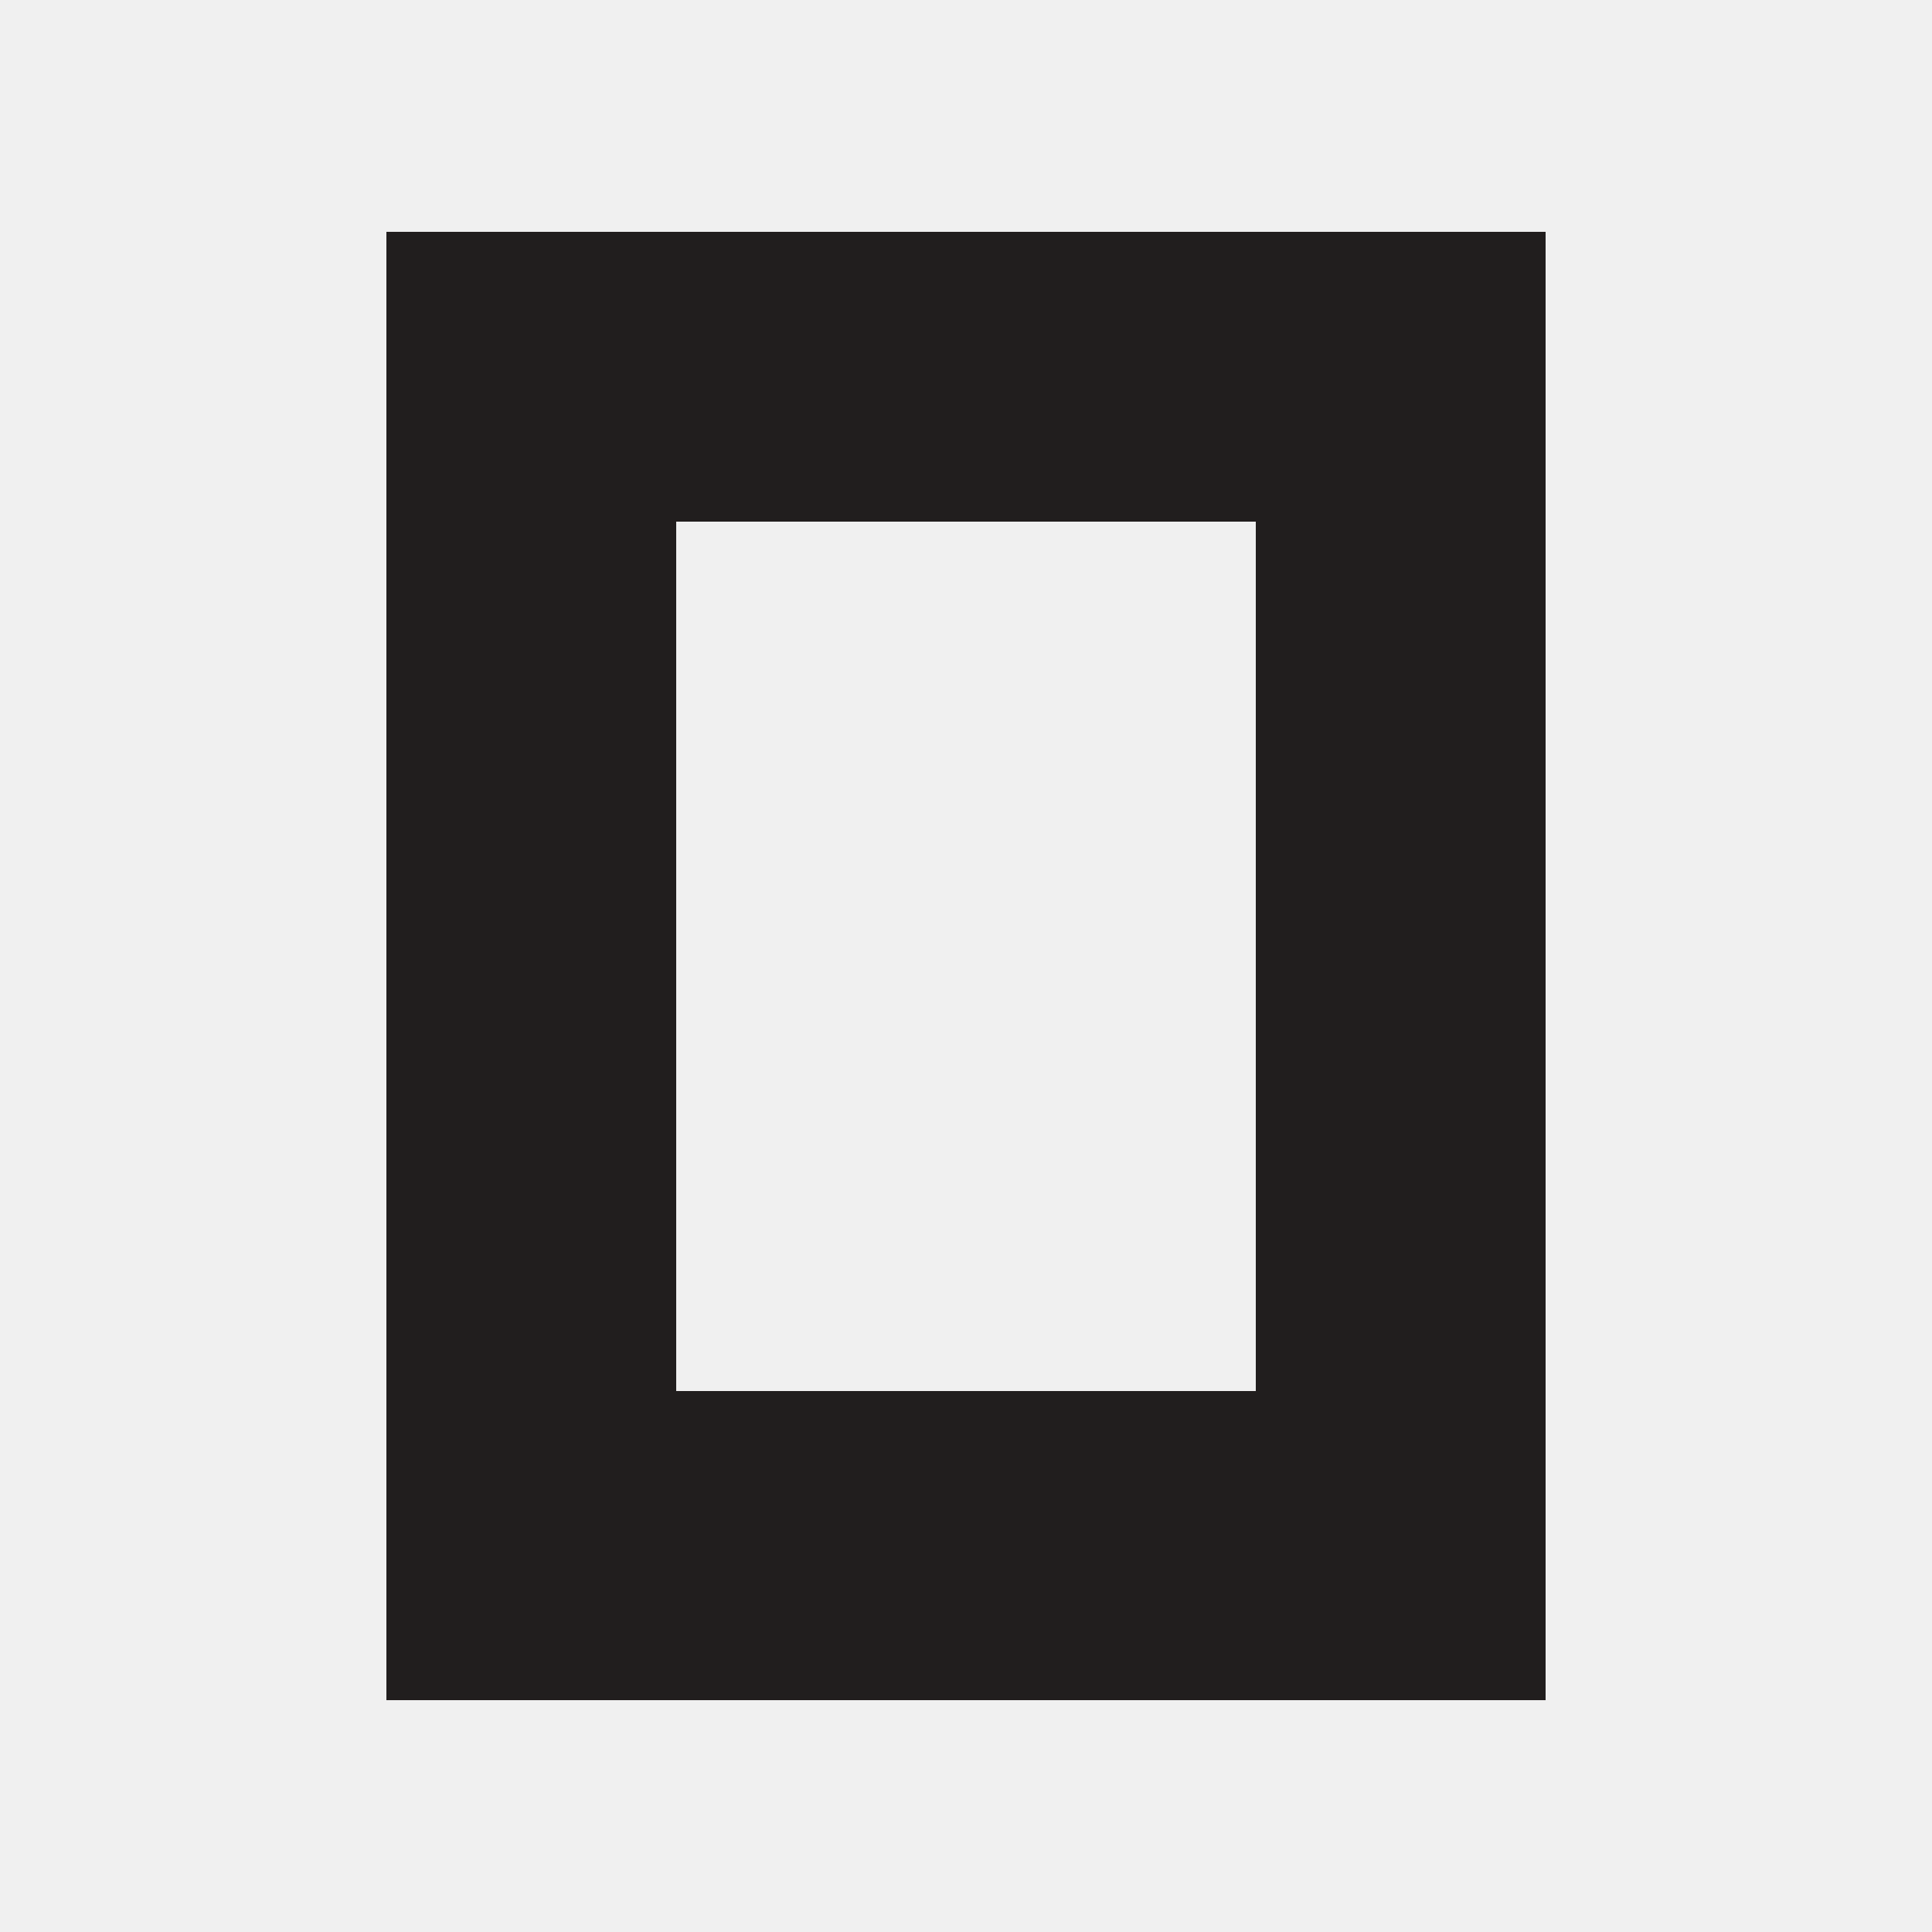
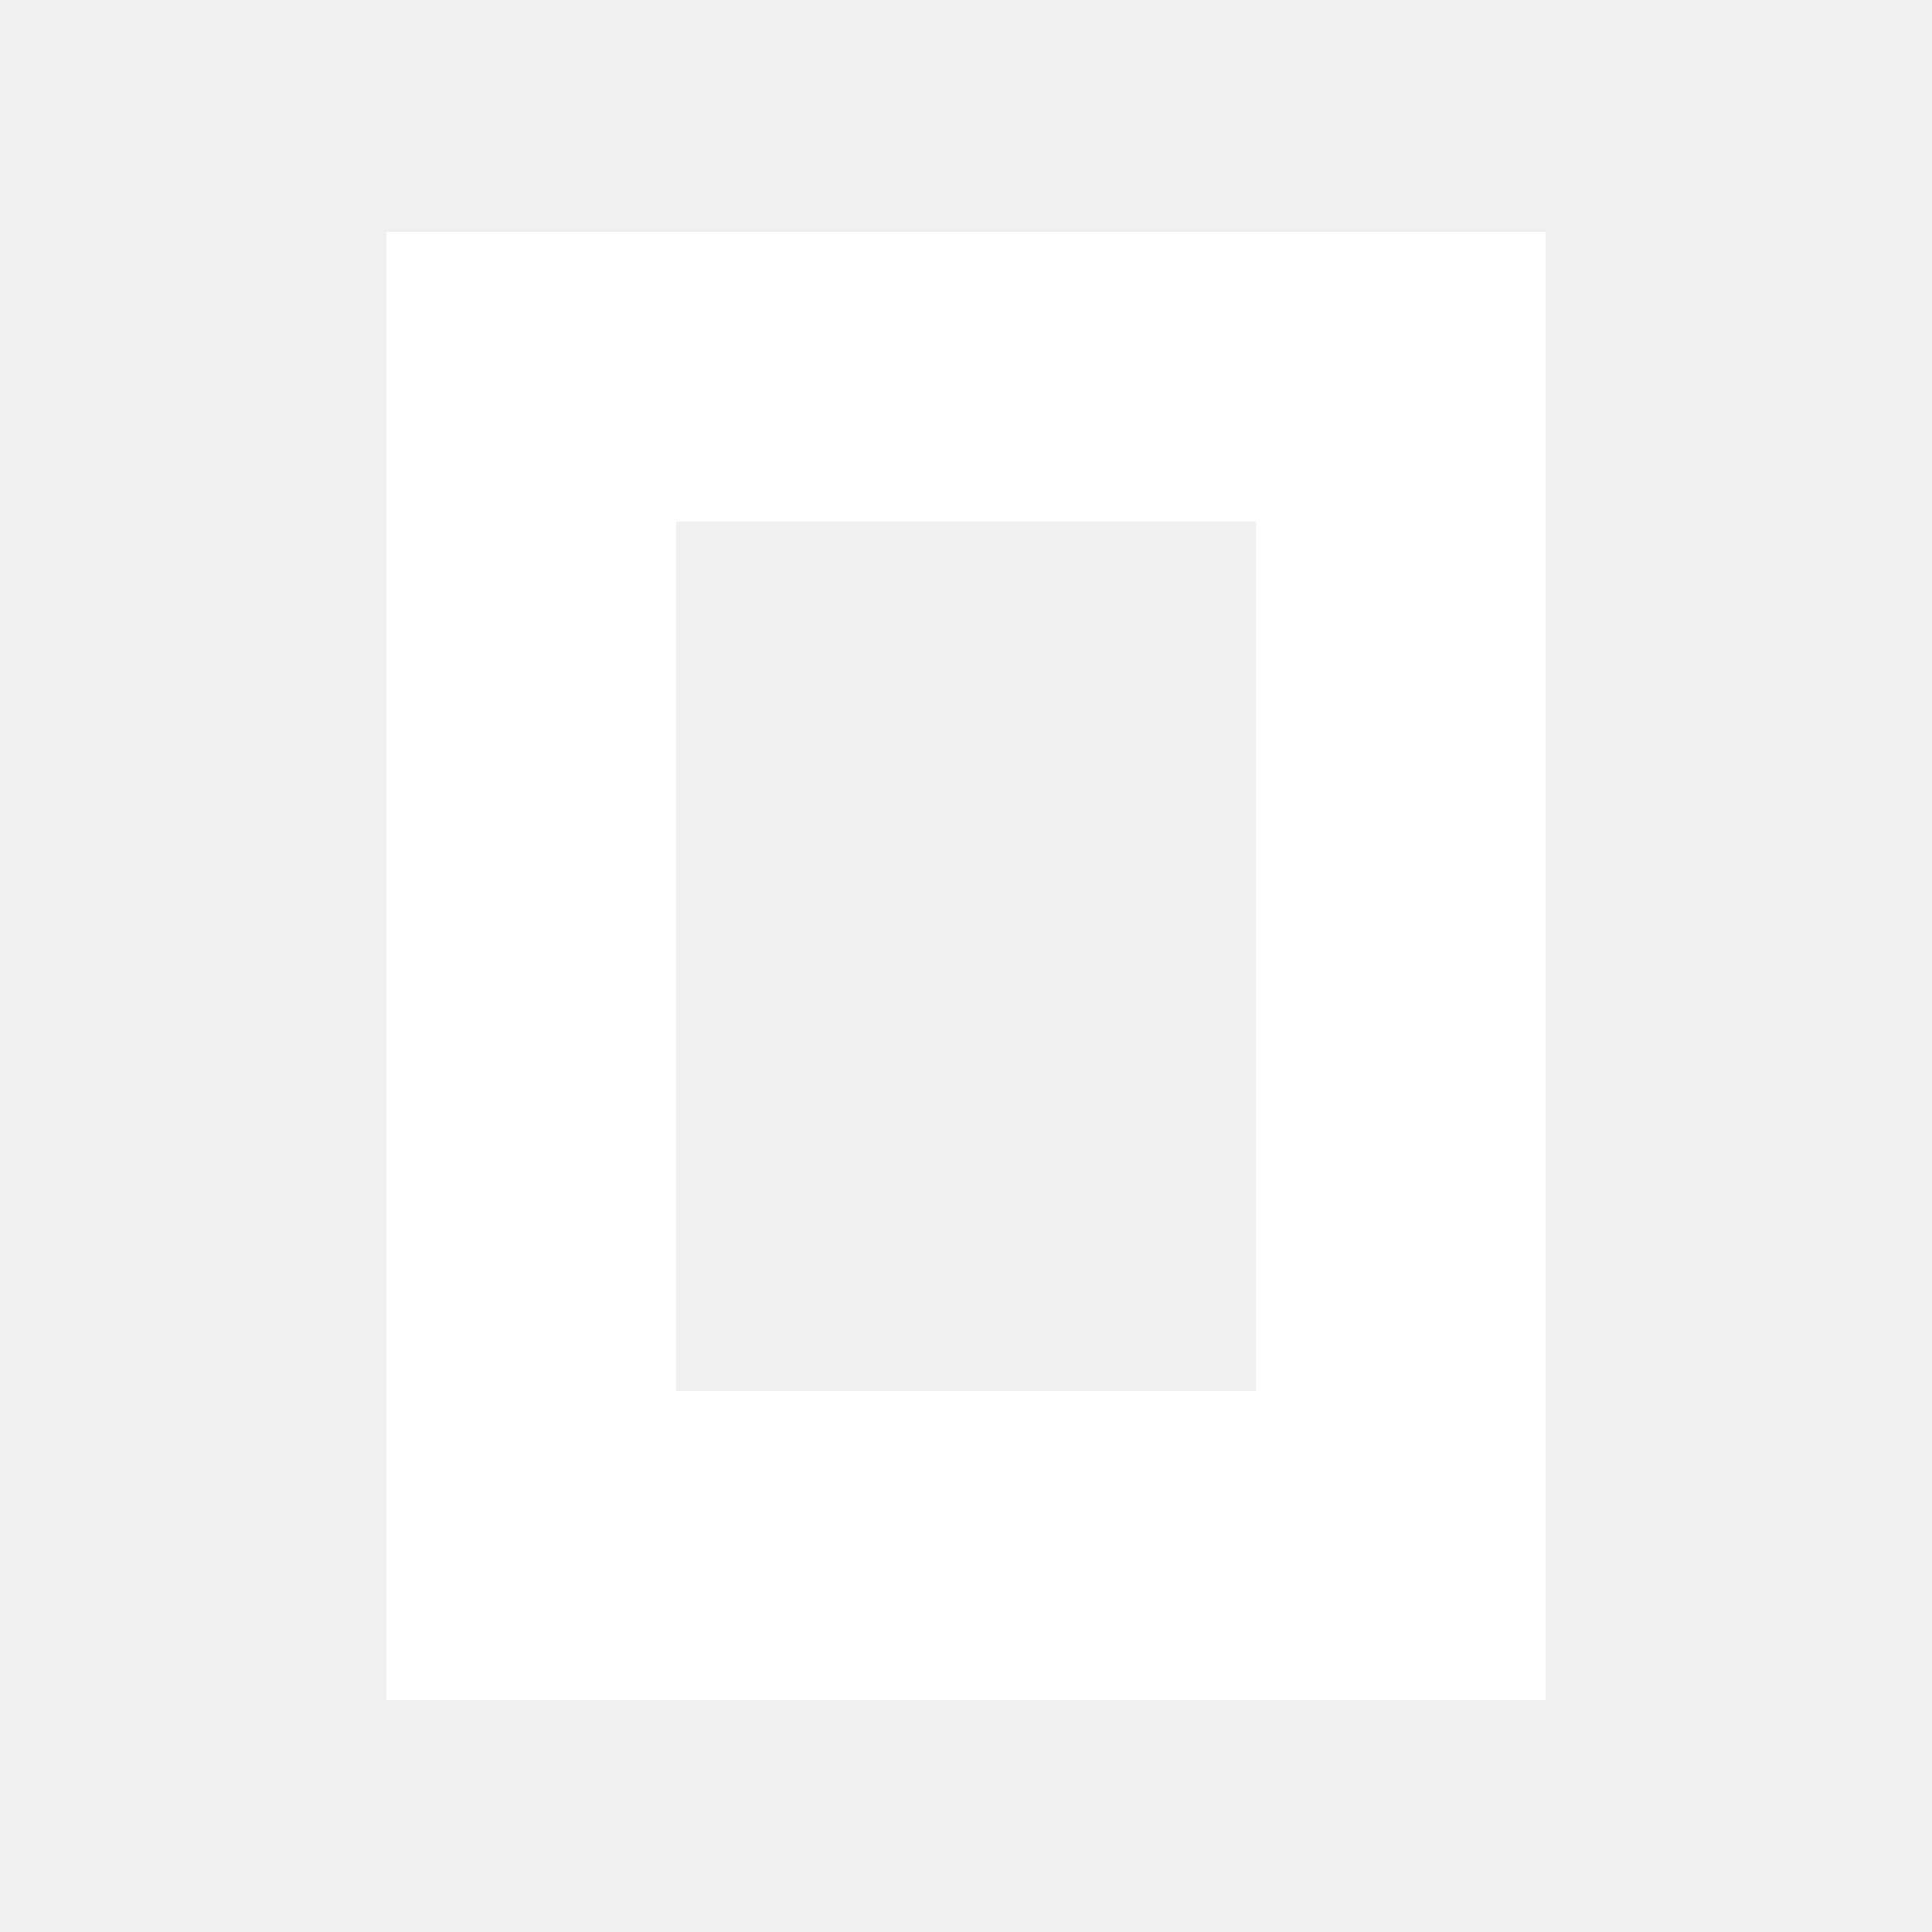
<svg xmlns="http://www.w3.org/2000/svg" width="100" height="100" viewBox="0 0 100 100" fill="none">
-   <path fill-rule="evenodd" clip-rule="evenodd" d="M80 88H20V12H80V88ZM35 27H65V72H35V27Z" fill="#211E1E" />
+   <path fill-rule="evenodd" clip-rule="evenodd" d="M80 88H20V12H80V88ZM35 27H65V72H35V27Z" fill="white" />
</svg>
